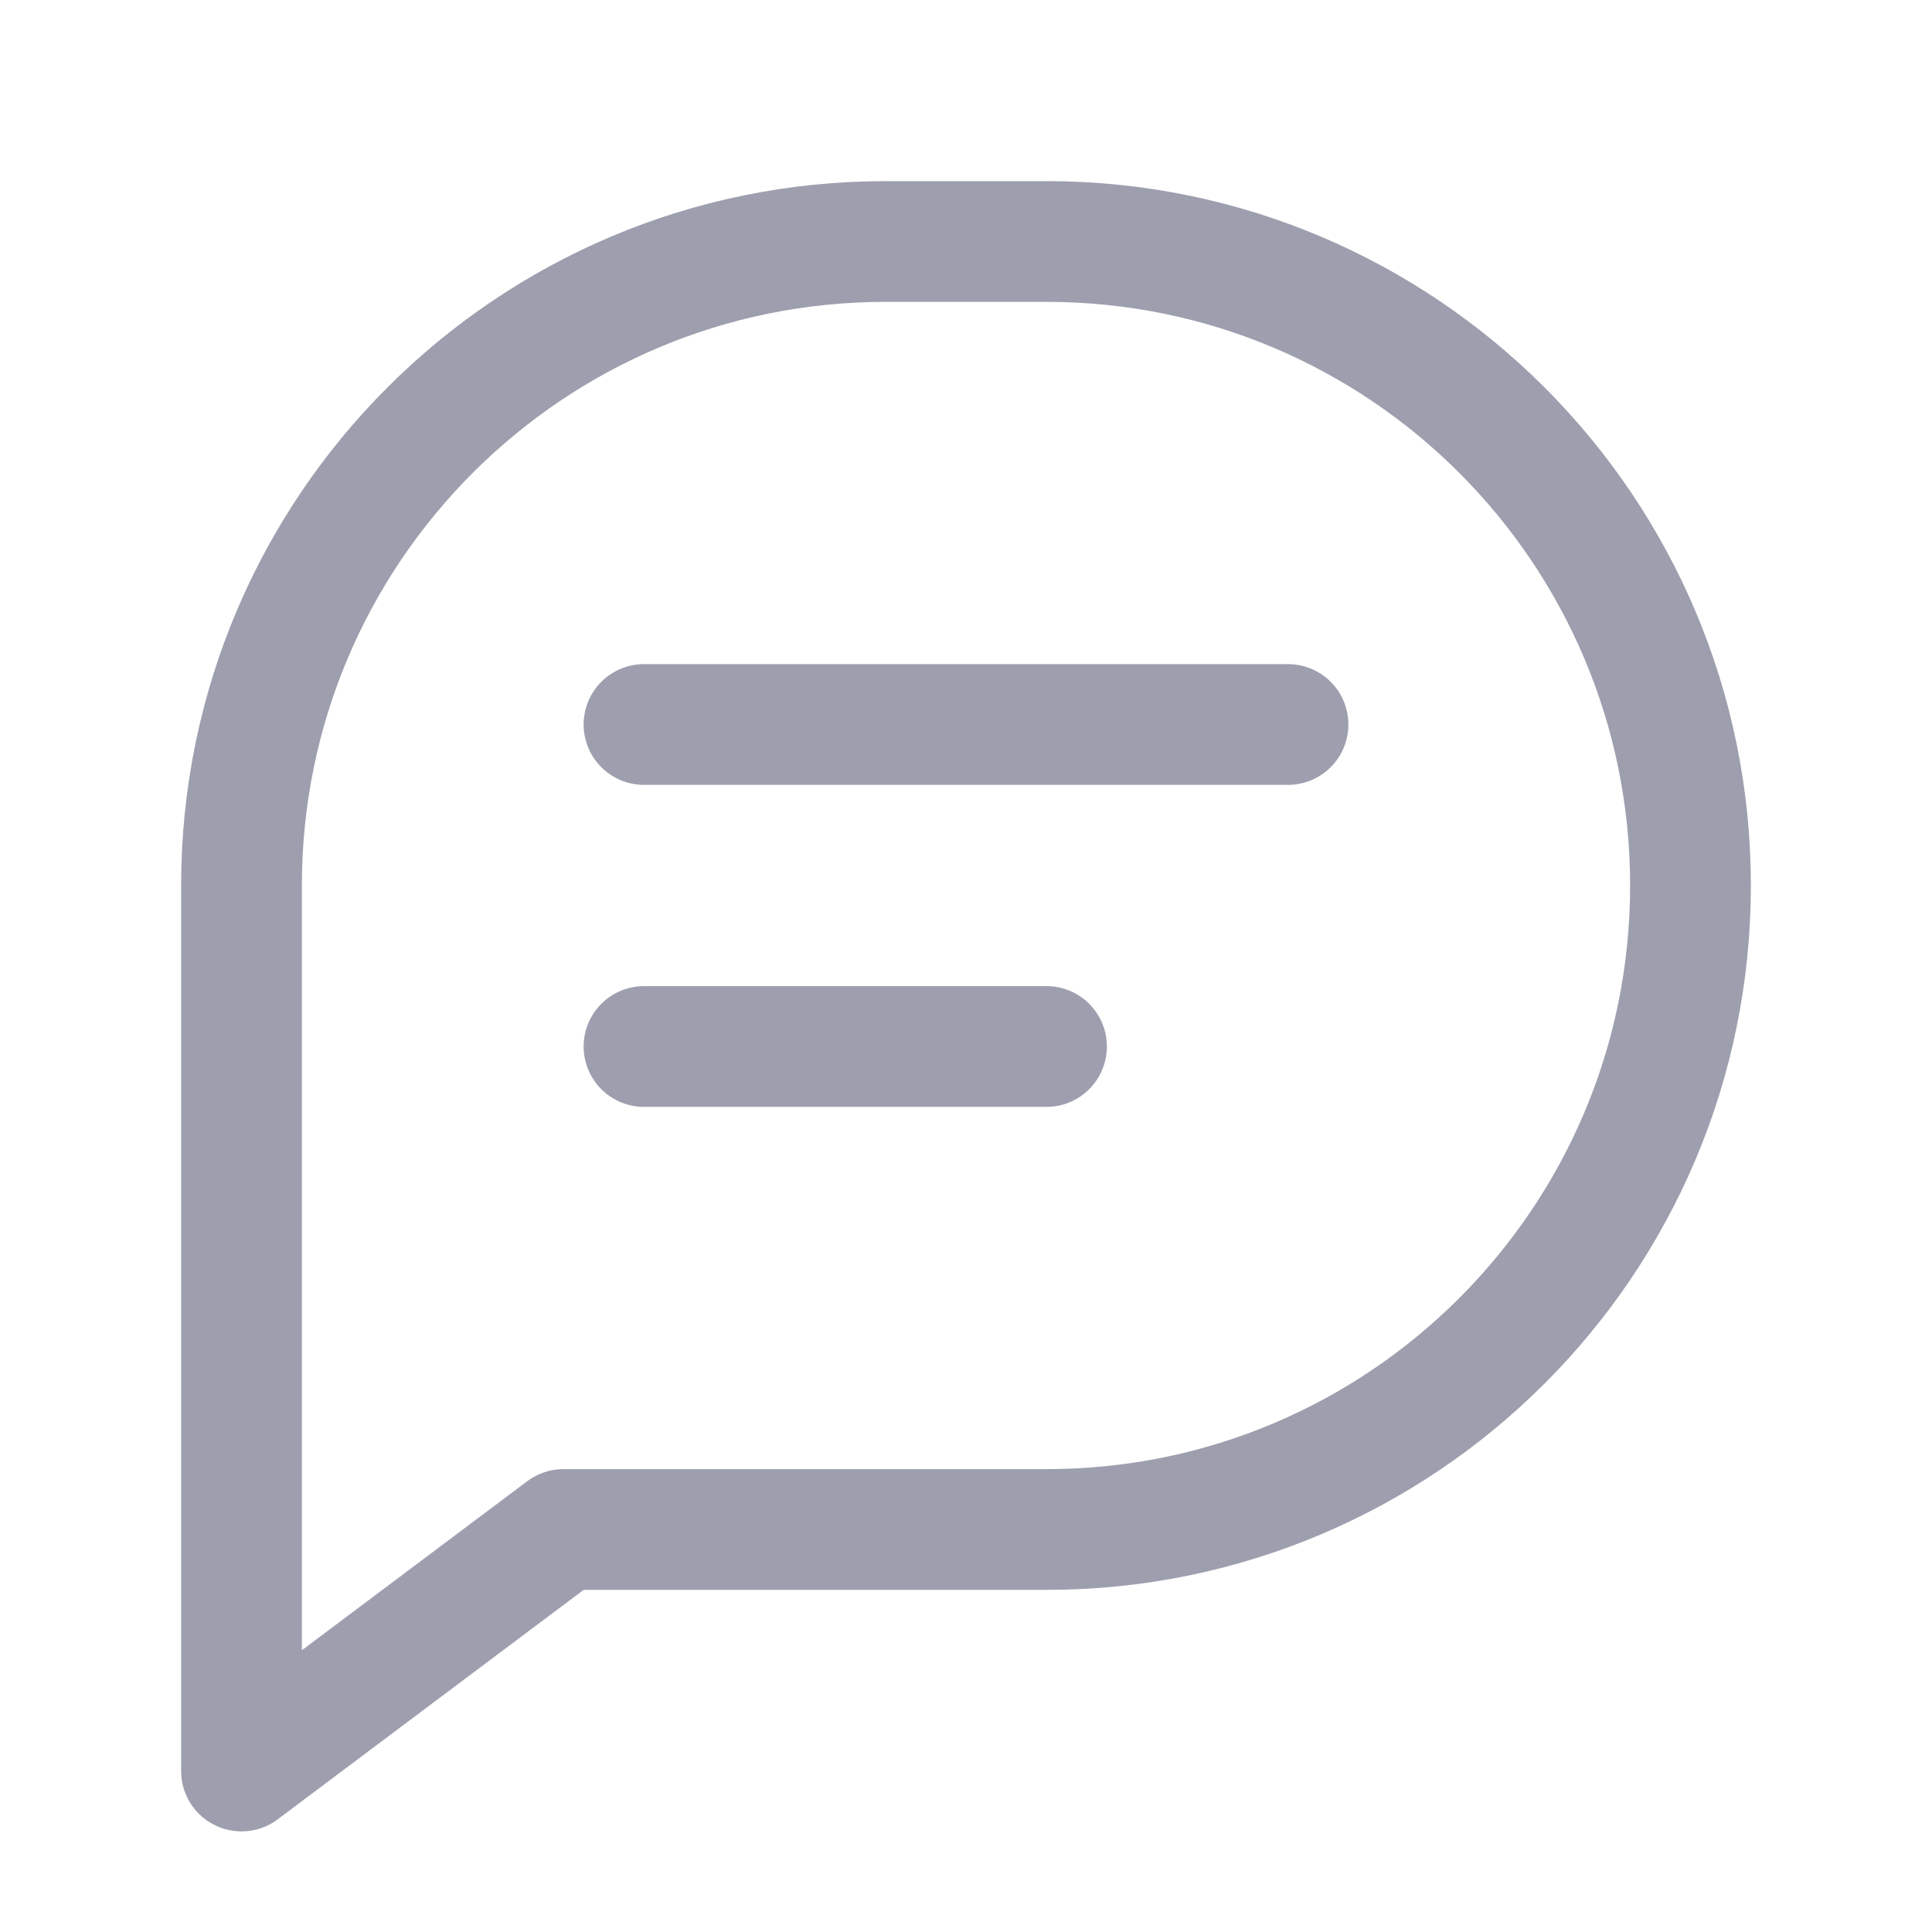
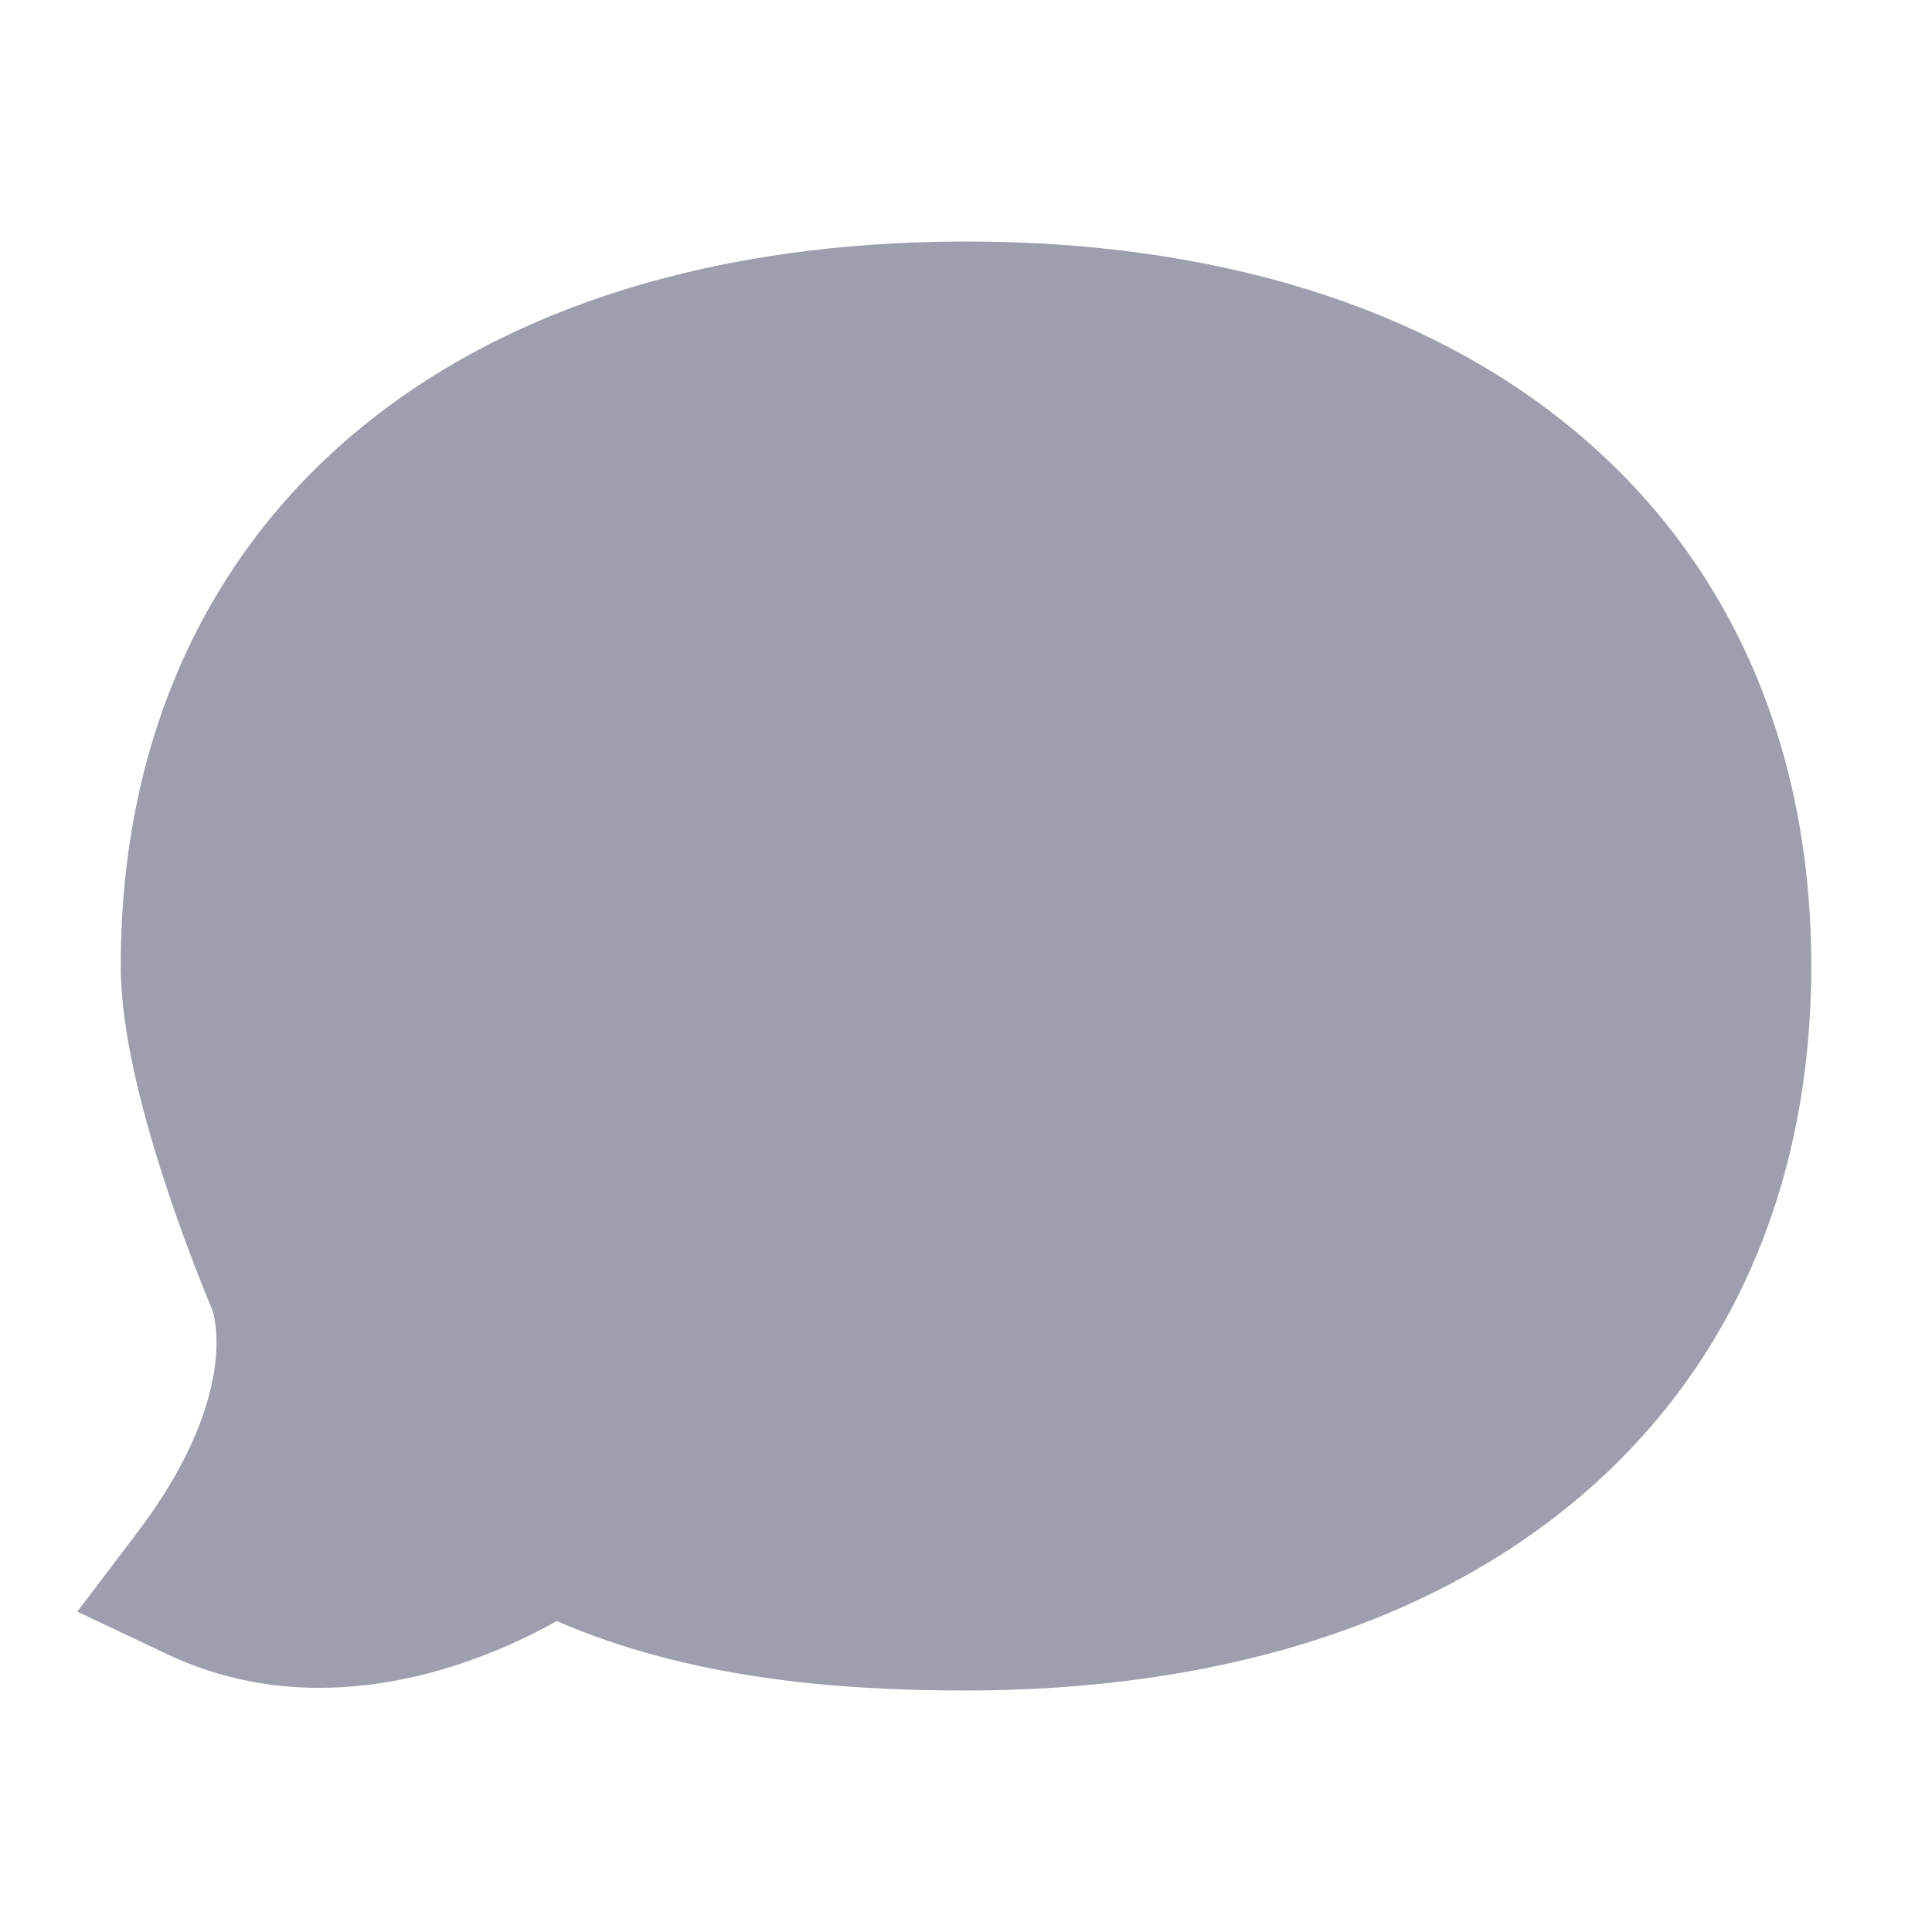
- <svg xmlns="http://www.w3.org/2000/svg" width="24" height="24" viewBox="0 0 24 24" fill="none" stroke="#9D9FAE" stroke-width="1.5" stroke-linecap="round" stroke-linejoin="round">
-   <path d="M21 11a8 8 0 0 1-8 8H7l-4 3V11a8 8 0 0 1 8-8h2a8 8 0 0 1 8 8Z" />
-   <path d="M8 9h8m-8 4h5" />
+ <svg xmlns="http://www.w3.org/2000/svg" width="24" height="24" viewBox="0 0 16 16" fill="none">
+   <g transform="translate(0.64 2)">
+     <path d="M7.36 0C9.404 0 11.154.528 12.405 1.571 13.672 2.627 14.36 4.156 14.36 6 14.36 7.844 13.672 9.373 12.405 10.429 11.154 11.472 9.404 12 7.36 12 6.281 12 5.065 11.9 3.971 11.425 3.785 11.529 3.529 11.656 3.224 11.761 2.59 11.981 1.666 12.137.742 11.698L0 11.347.496 10.693C.955 10.088 1.099 9.618 1.139 9.318 1.178 9.029 1.124 8.864 1.118 8.846L1.118 8.847 1.117 8.844 1.118 8.846 1.116 8.843 1.111 8.831 1.103 8.811C1.052 8.688.871 8.246.702 7.719.54 7.212.36 6.544.36 6 .36 4.156 1.049 2.627 2.315 1.571 3.567.528 5.317 0 7.36 0Z" fill="#9D9FAE" />
+   </g>
</svg>
